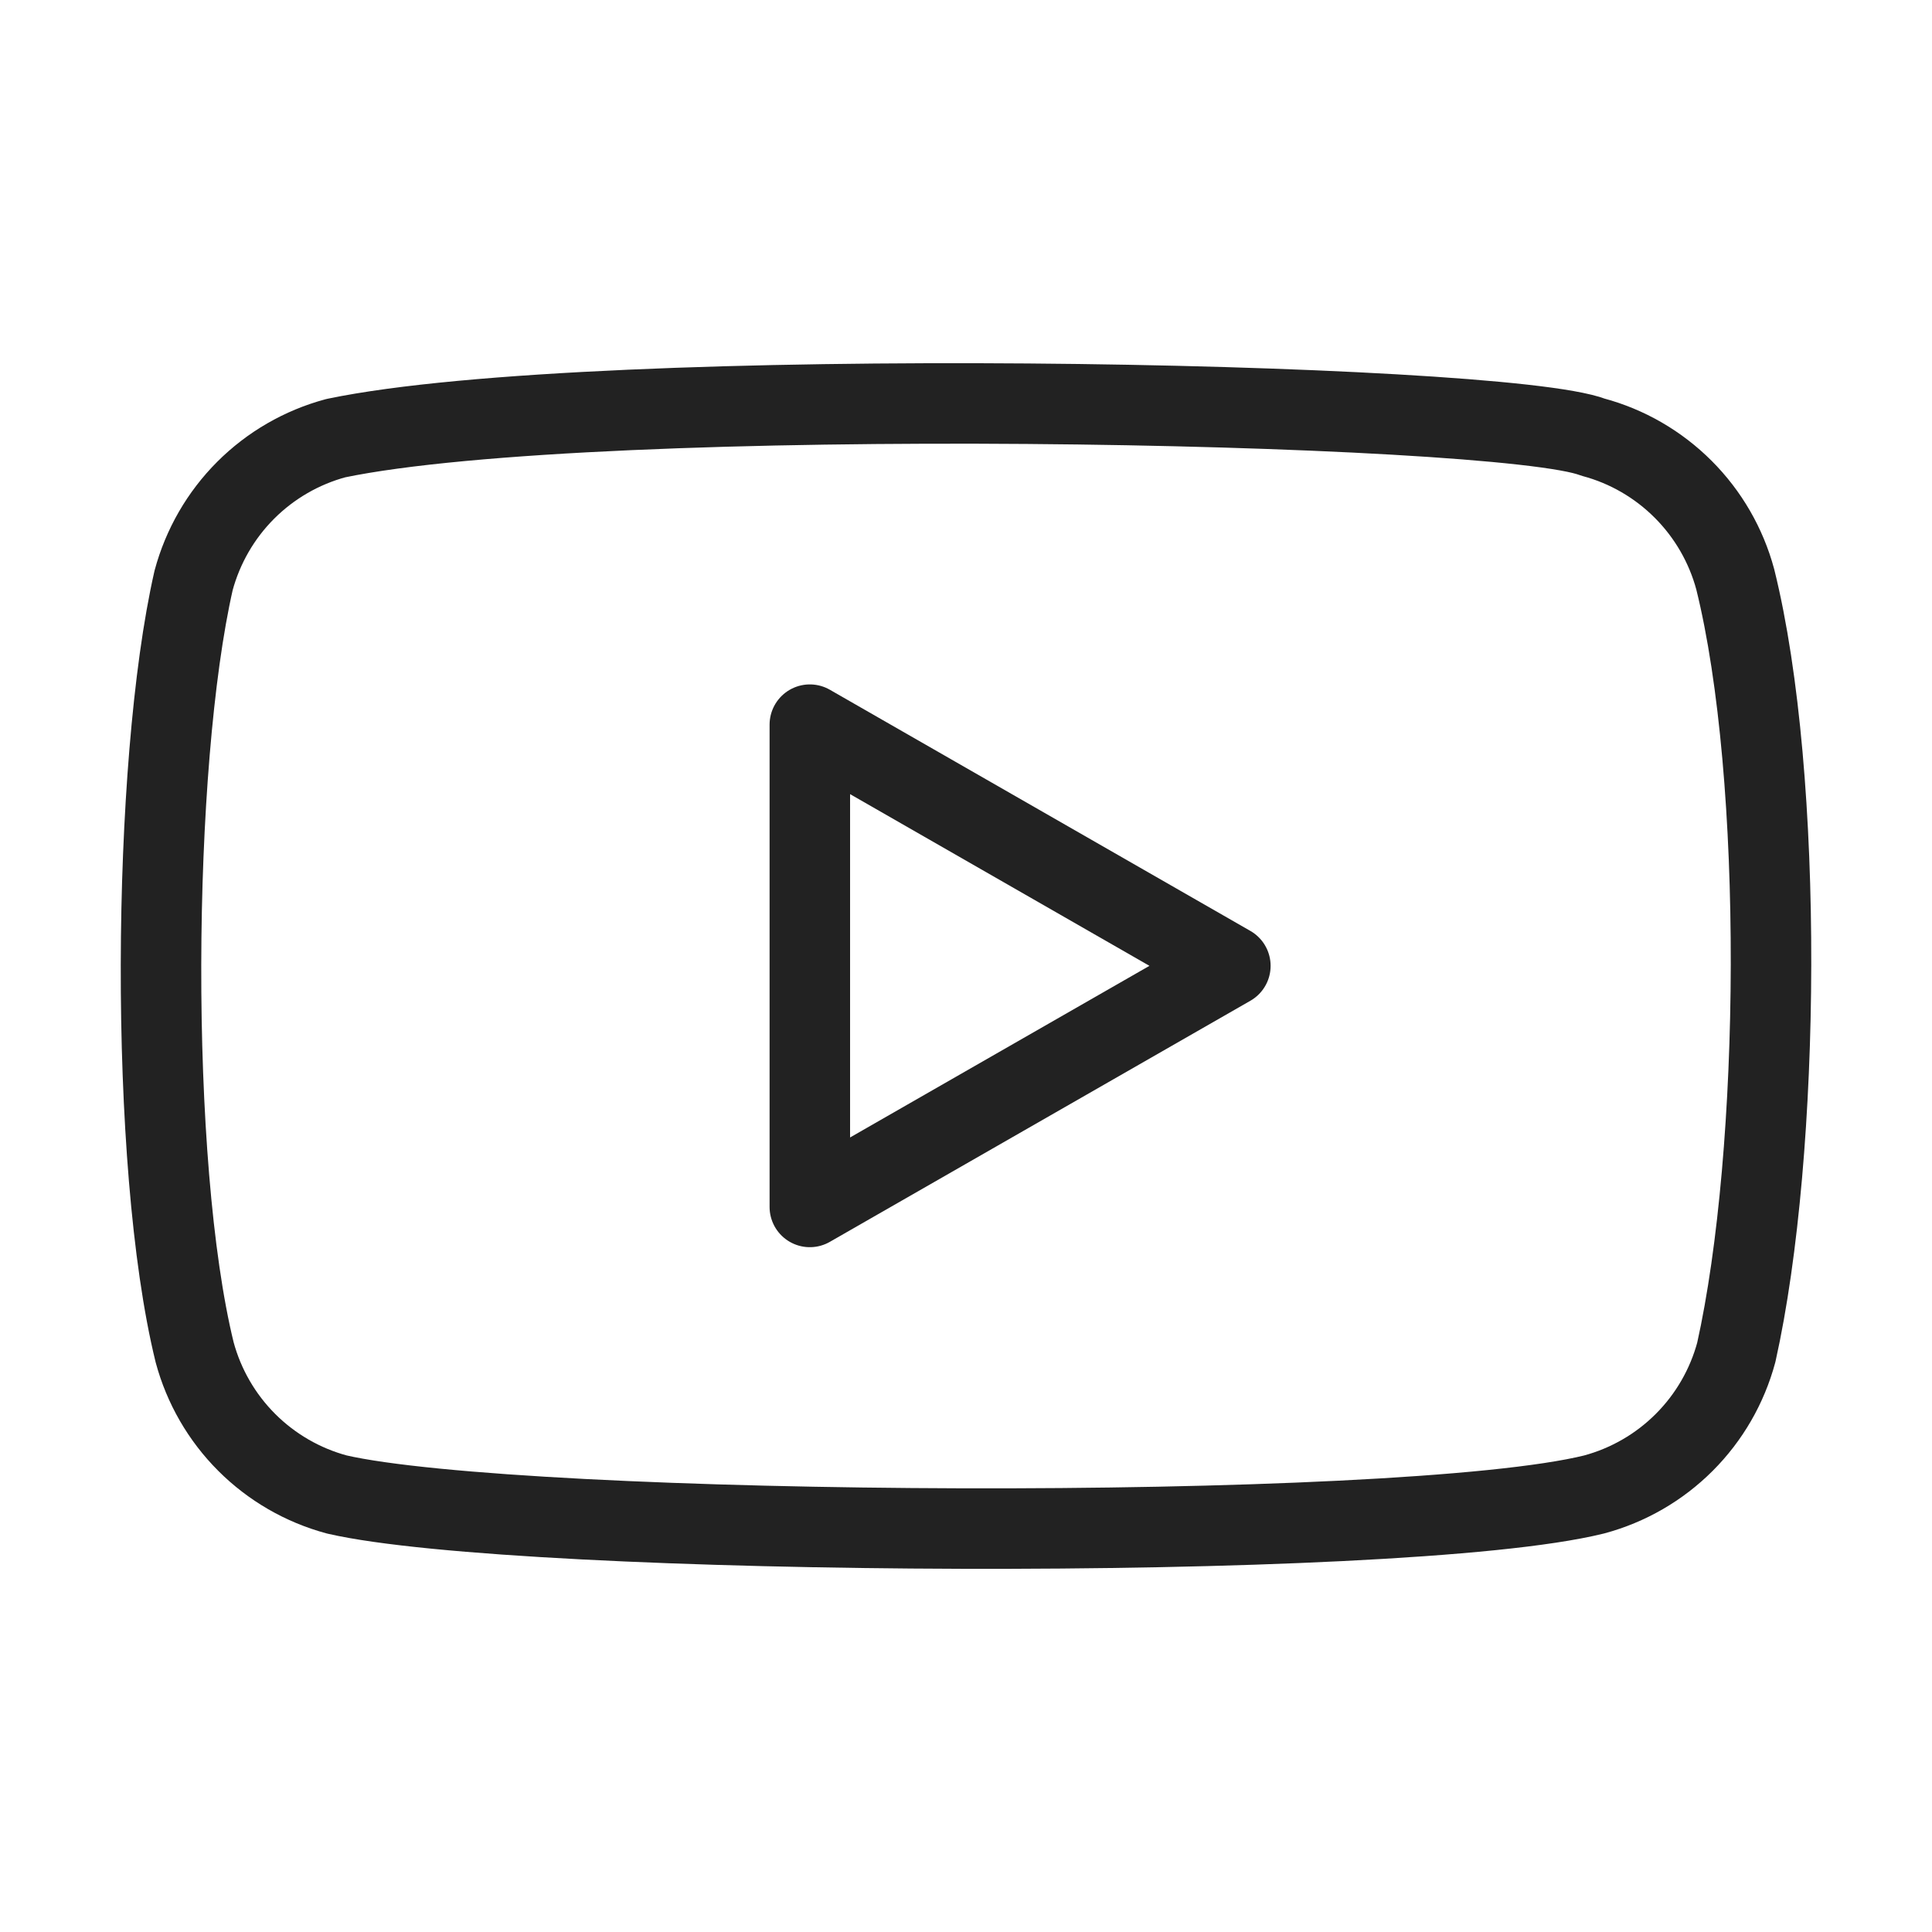
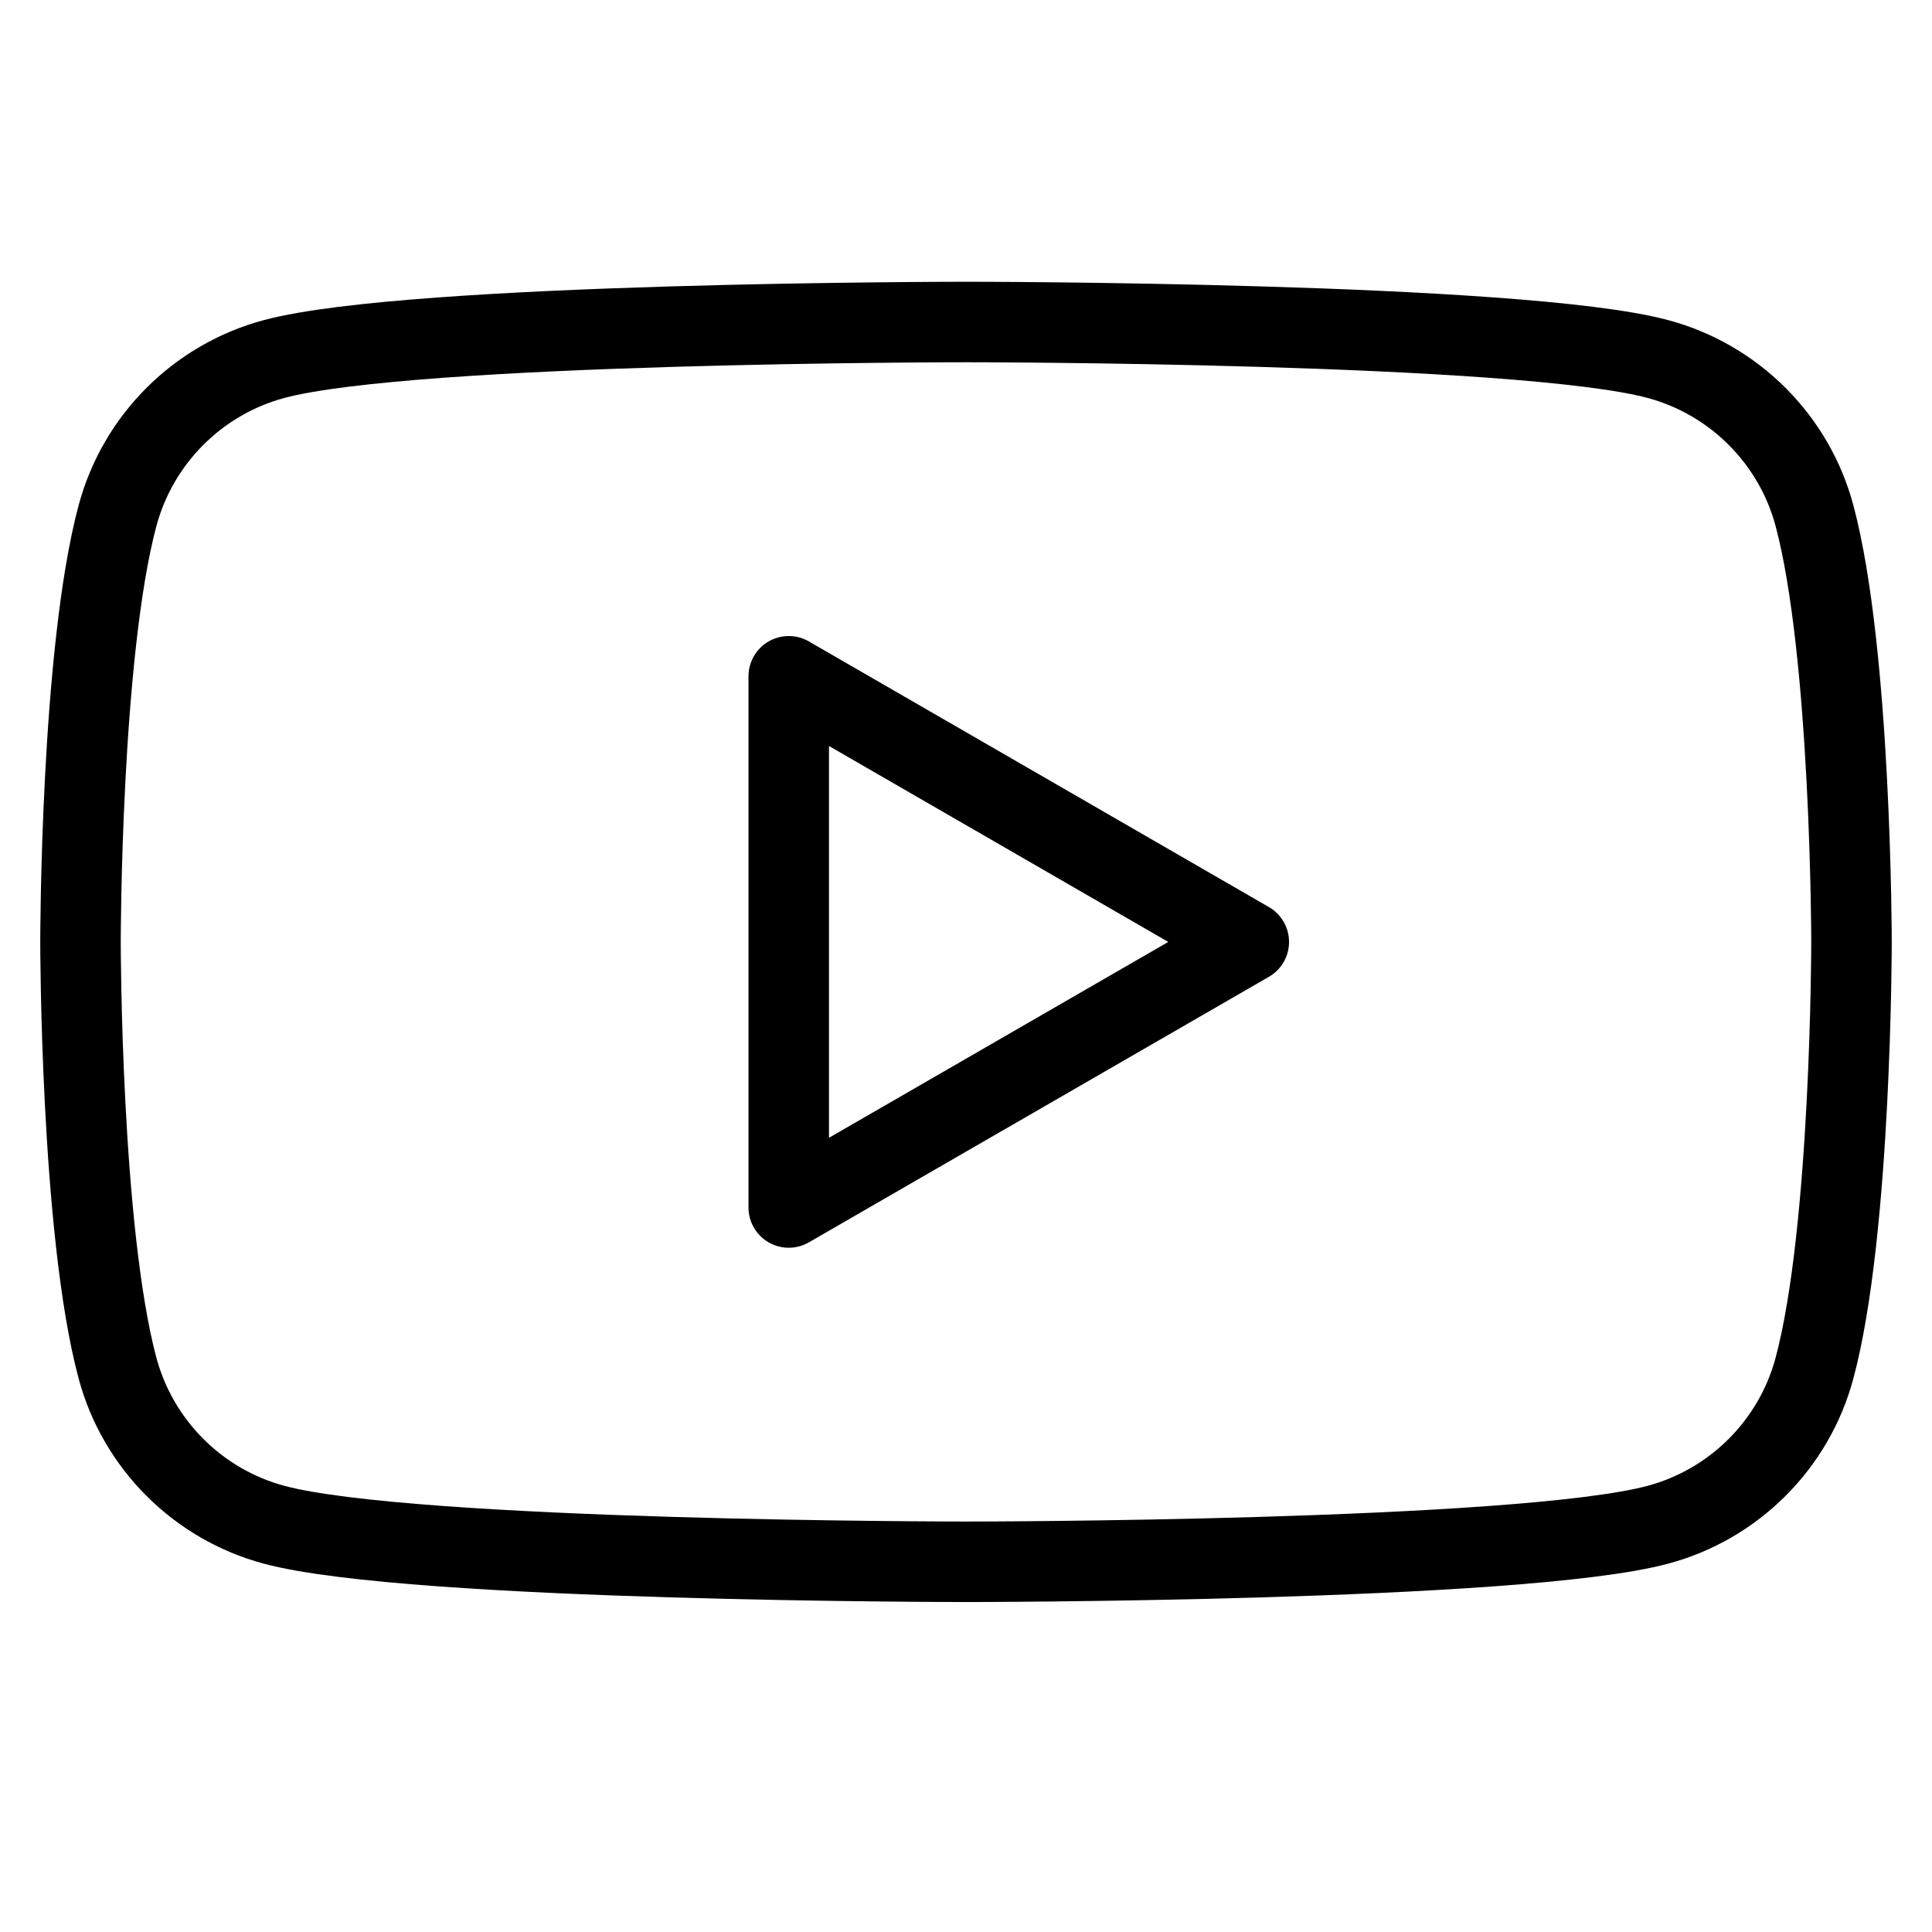
- <svg xmlns="http://www.w3.org/2000/svg" viewBox="0 0 24 24" fill="none">
-   <path d="M21.556 7.197C21.442 6.774 21.219 6.388 20.909 6.078C20.599 5.768 20.213 5.544 19.79 5.431C18.633 4.984 7.423 4.765 4.171 5.443C3.748 5.557 3.362 5.78 3.052 6.09C2.742 6.4 2.519 6.787 2.405 7.21C1.883 9.502 1.843 14.456 2.418 16.799C2.532 17.222 2.755 17.608 3.065 17.918C3.375 18.228 3.761 18.451 4.184 18.565C6.476 19.093 17.37 19.166 19.802 18.565C20.226 18.451 20.612 18.228 20.922 17.918C21.232 17.608 21.455 17.222 21.569 16.799C22.126 14.302 22.166 9.655 21.556 7.197Z" class="stroke-current" stroke-linecap="round" stroke="#222222" stroke-linejoin="round" />
-   <path d="M15.284 11.998L10.06 9.002V14.993L15.284 11.998Z" class="stroke-current" stroke-linecap="round" stroke="#222222" stroke-linejoin="round" />
+ <svg xmlns="http://www.w3.org/2000/svg" width="24" height="24" viewBox="0 0 24 24" fill="none">
+   <path fill-rule="evenodd" clip-rule="evenodd" d="M20.595 4.46C21.542 4.714 22.287 5.458 22.54 6.405C22.998 8.12 23 11.7 23 11.7C23 11.7 23 15.281 22.54 16.996C22.287 17.943 21.542 18.687 20.595 18.941C18.88 19.401 12 19.401 12 19.401C12 19.401 5.12 19.401 3.405 18.941C2.458 18.687 1.714 17.943 1.46 16.996C1 15.281 1 11.7 1 11.7C1 11.7 1 8.12 1.46 6.405C1.714 5.458 2.458 4.714 3.405 4.46C5.12 4 12 4 12 4C12 4 18.88 4 20.595 4.46ZM15.513 11.701L9.798 15V8.401L15.513 11.701Z" stroke="black" stroke-linejoin="round" />
</svg>
